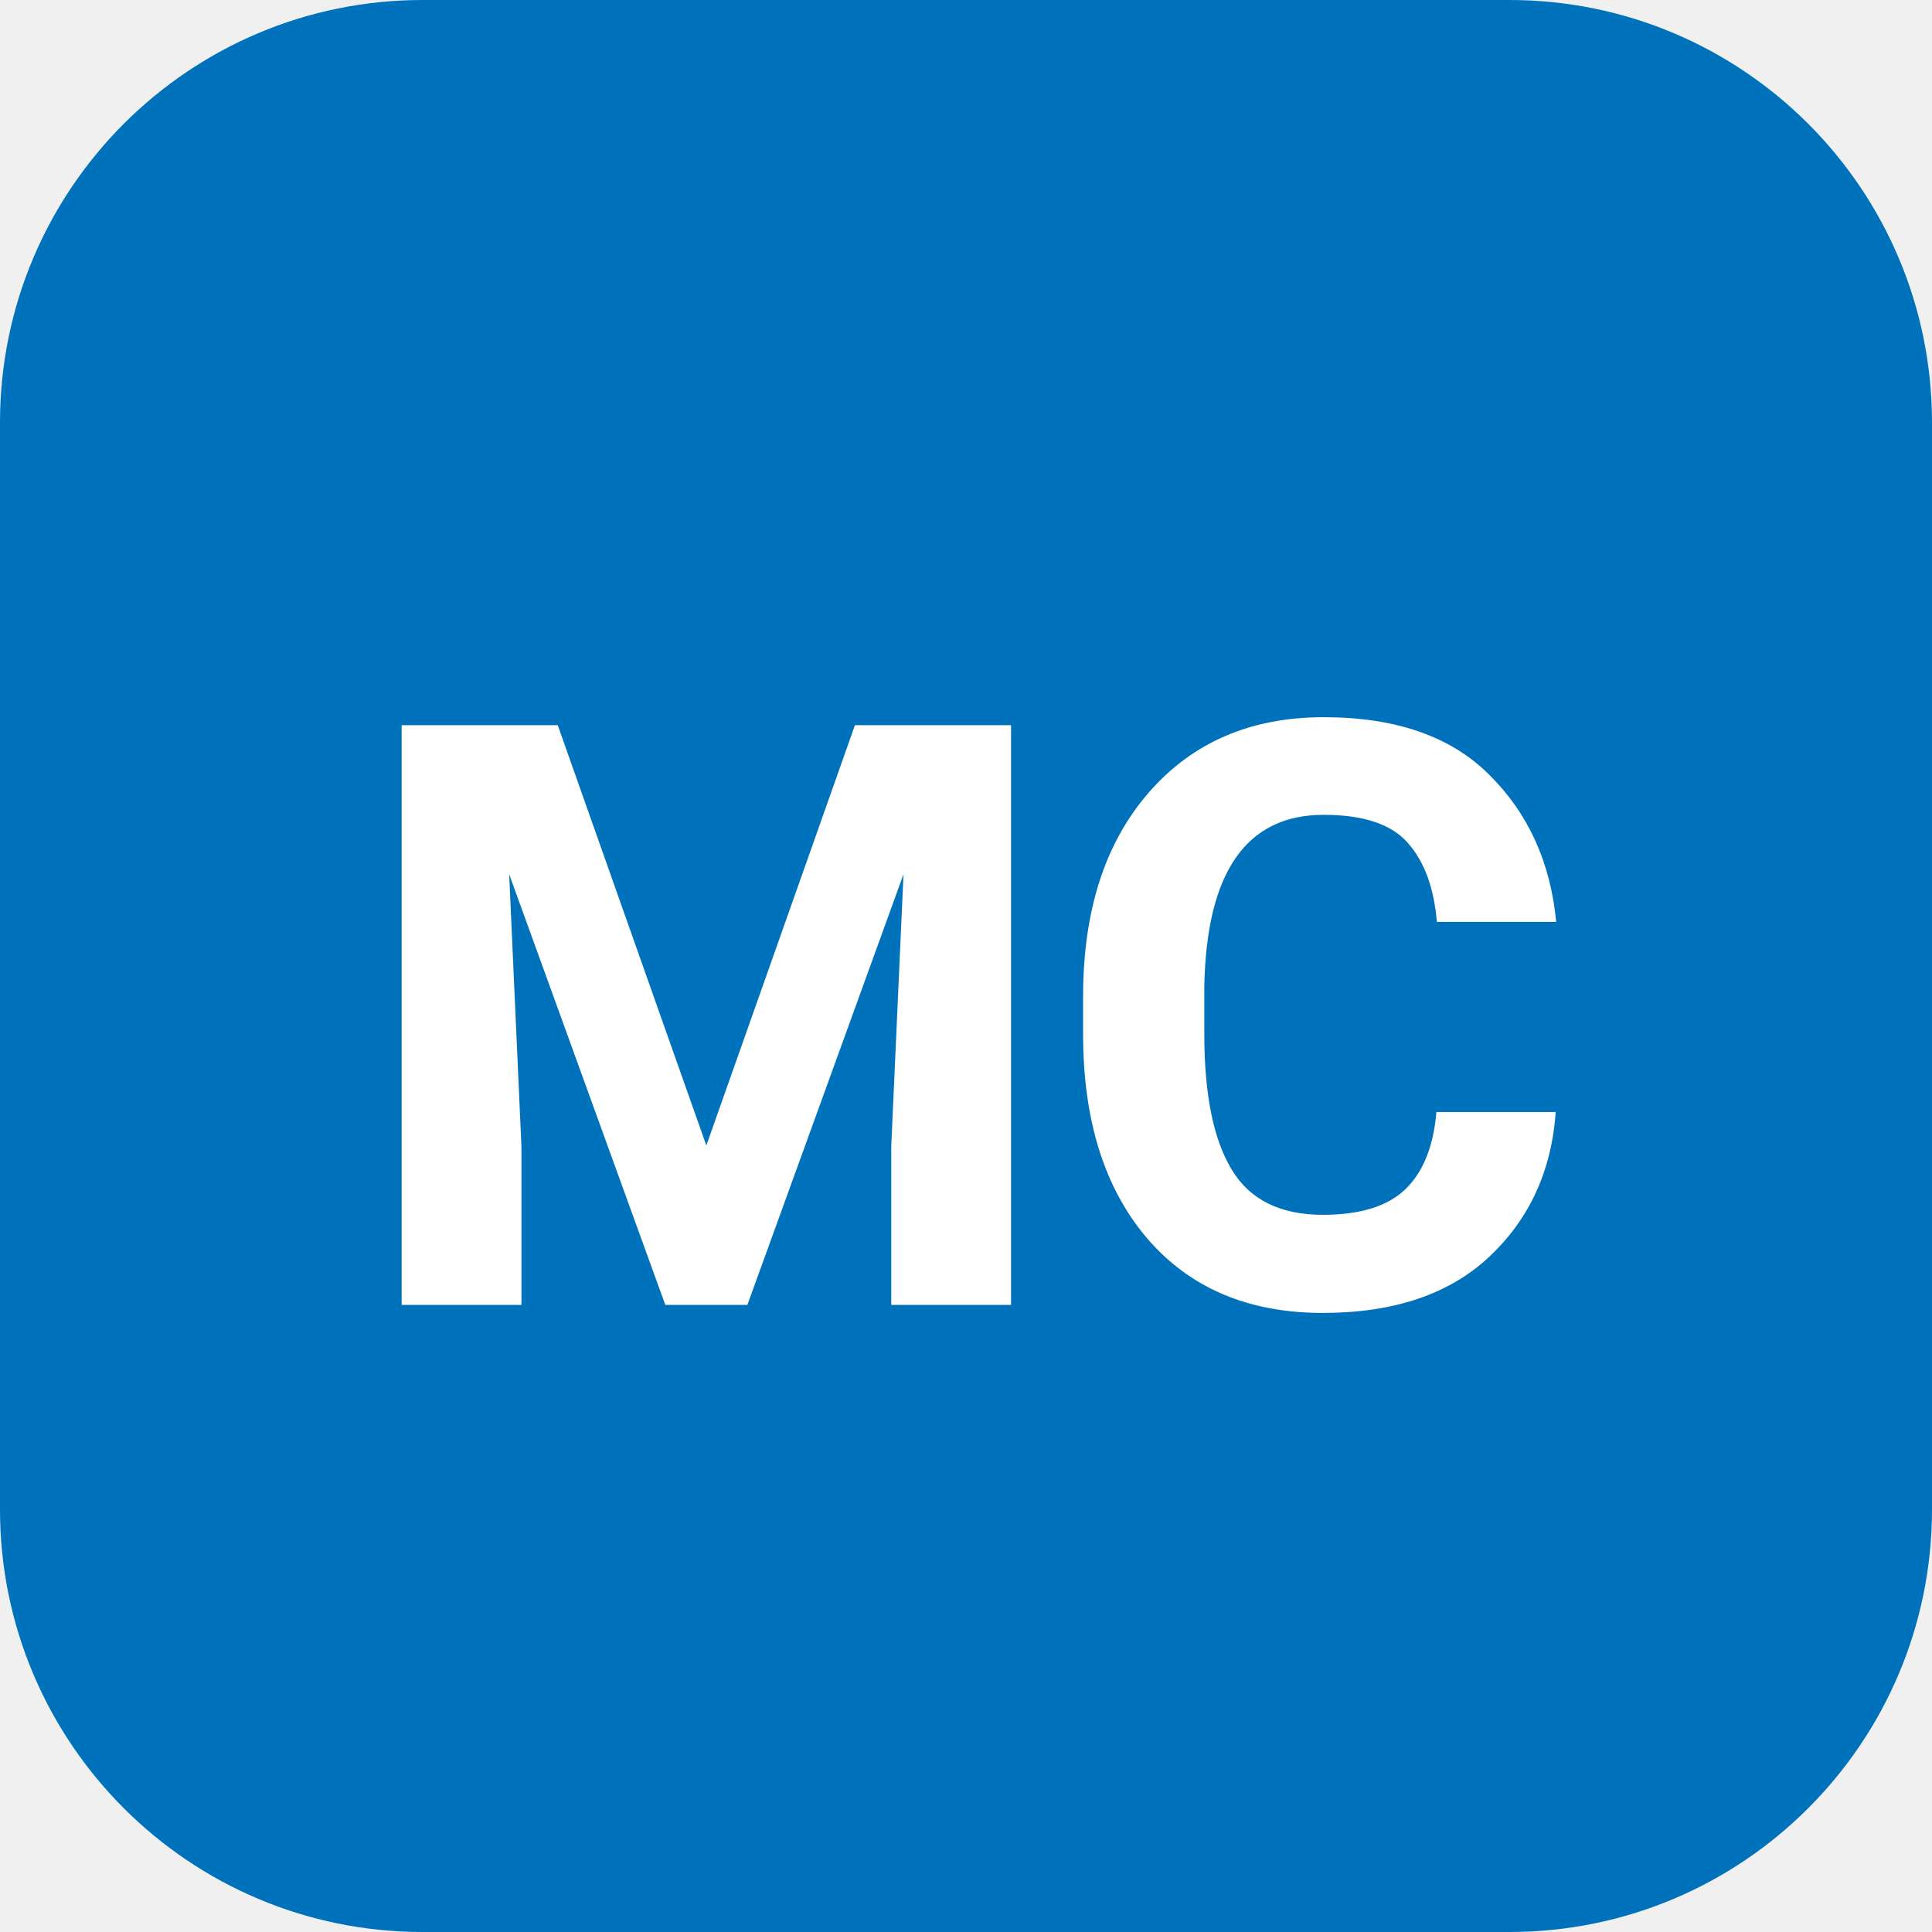
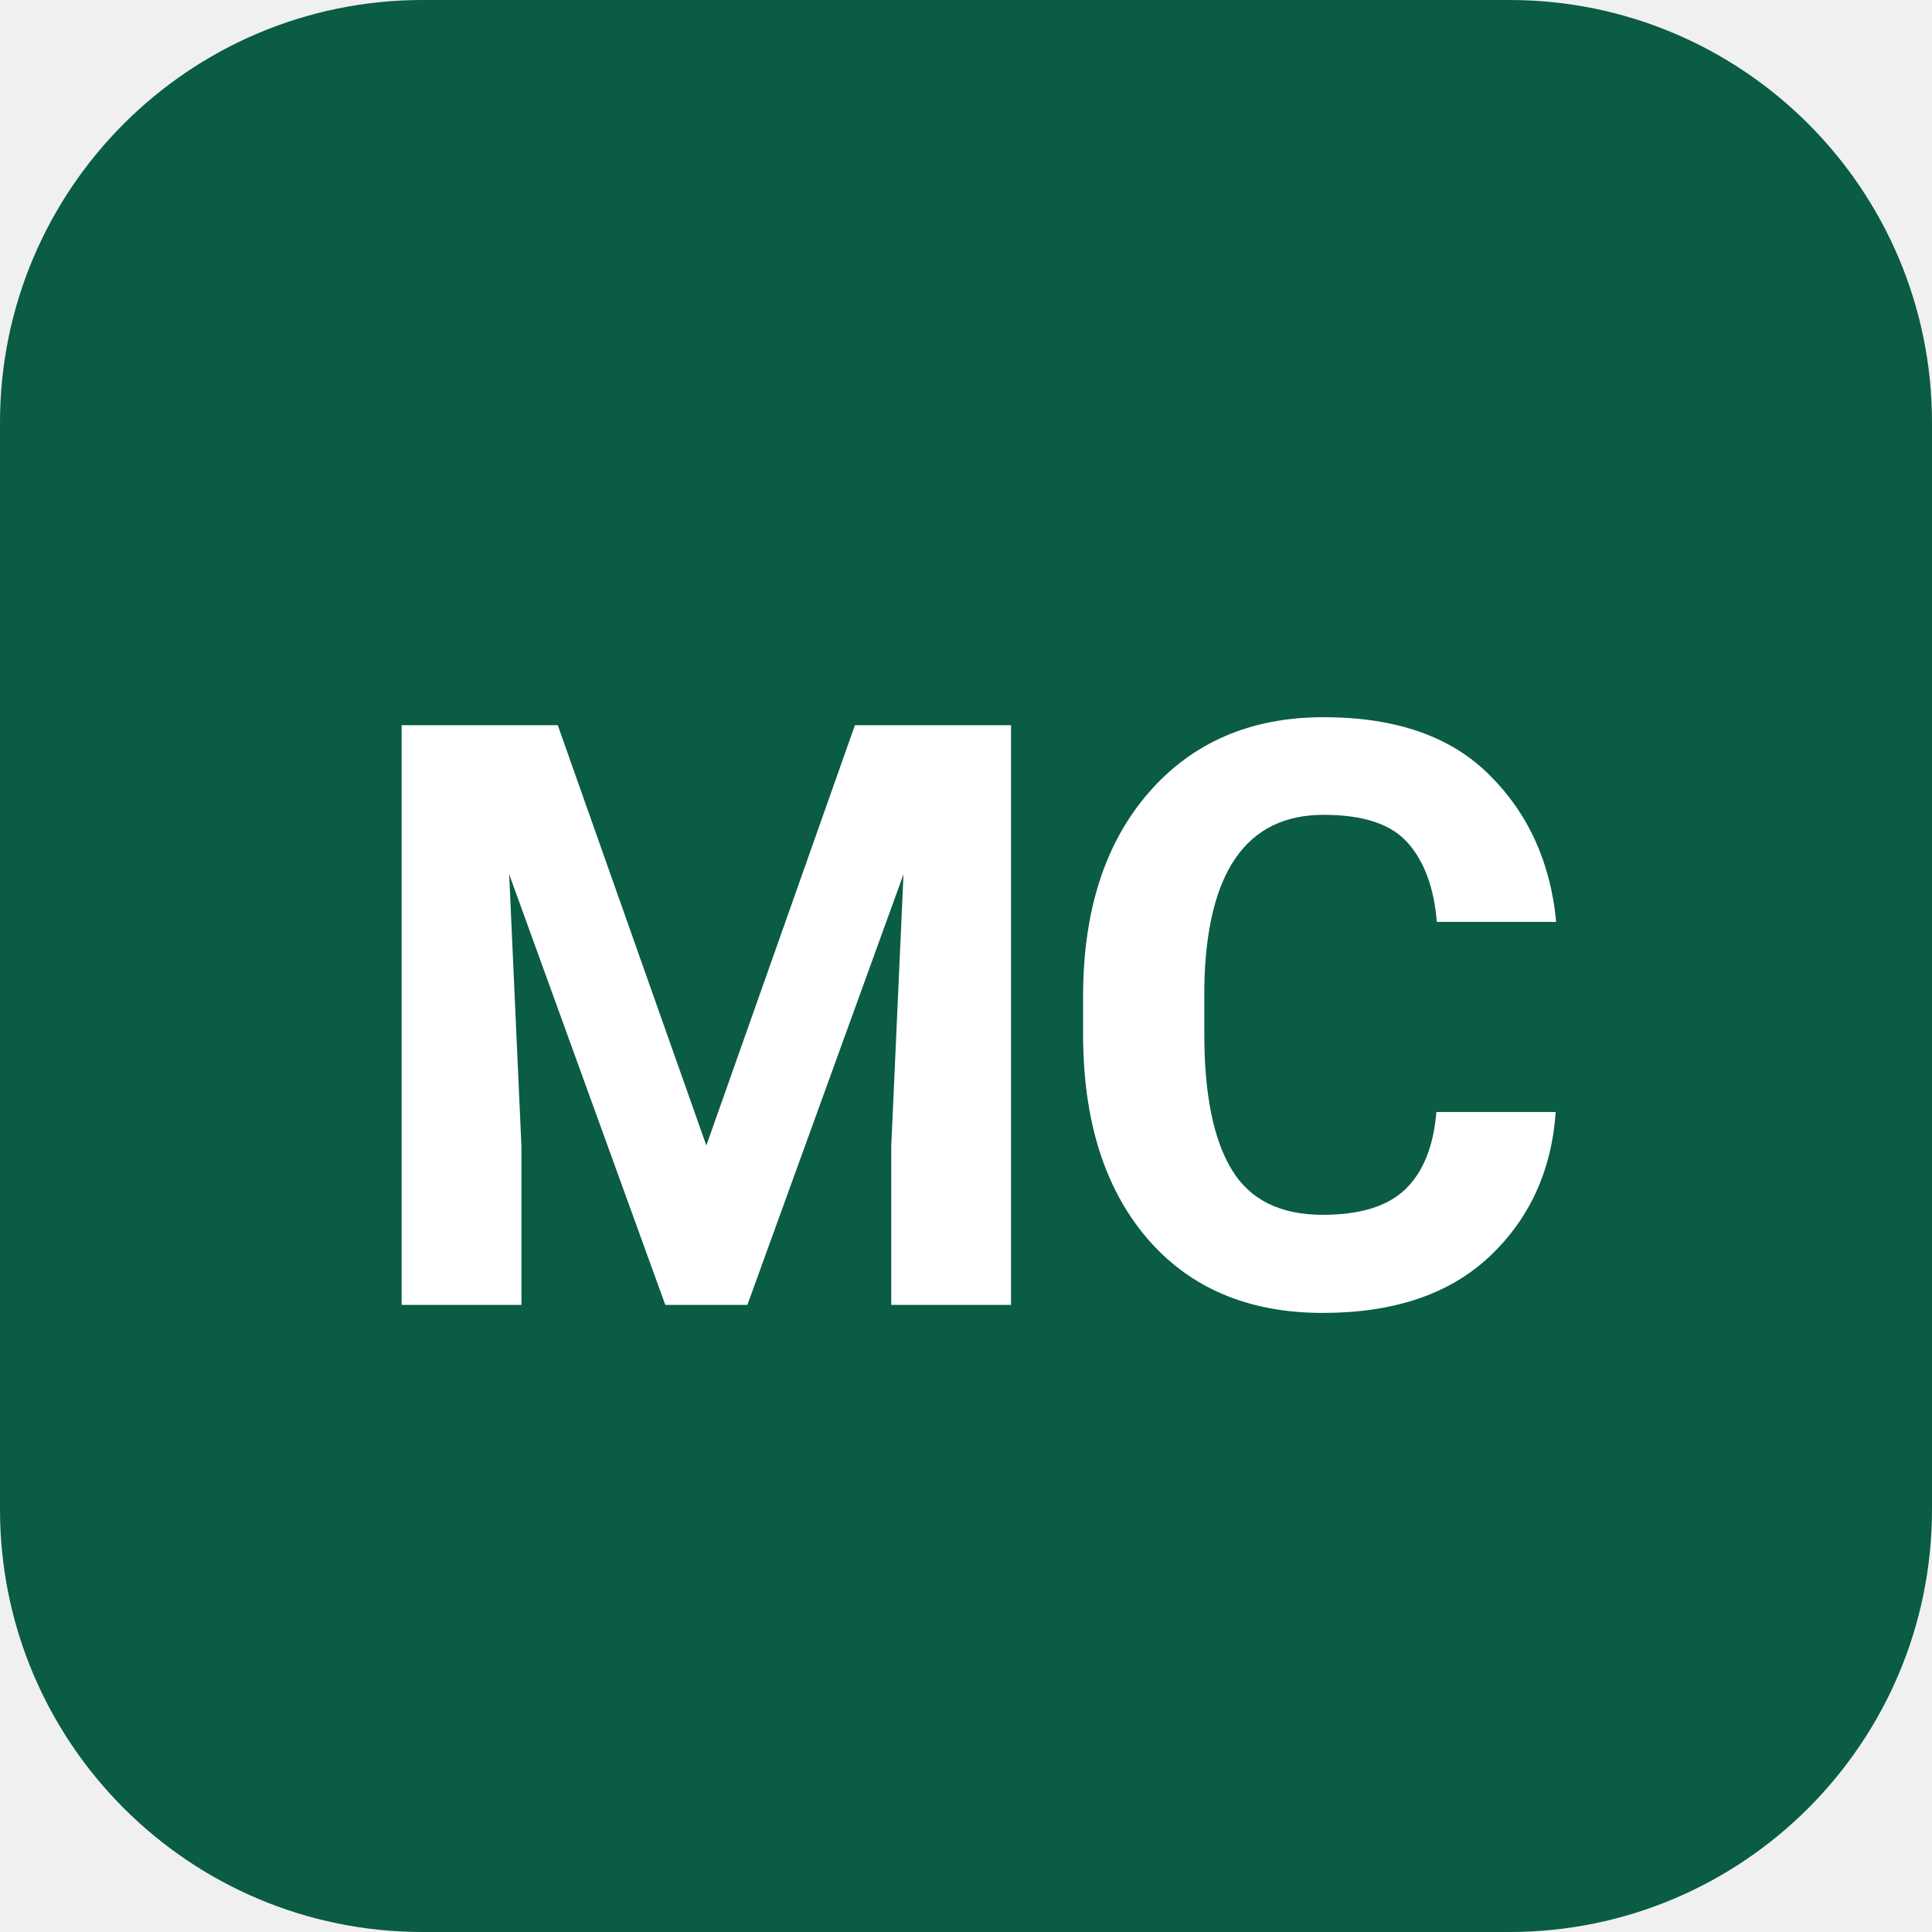
<svg xmlns="http://www.w3.org/2000/svg" viewBox="0 0 64 64">
-   <rect width="64" height="64" rx="14" fill="#0071bb" />
+   <rect width="64" height="64" rx="14" fill="#0a5c44" />
  <text x="32" y="34" font-family="-apple-system, BlinkMacSystemFont, 'Segoe UI', Roboto, 'Helvetica Neue', Arial, sans-serif" font-size="27" font-weight="700" fill="#ffffff" text-anchor="middle" dominant-baseline="central" letter-spacing="-0.5">MC</text>
</svg>
